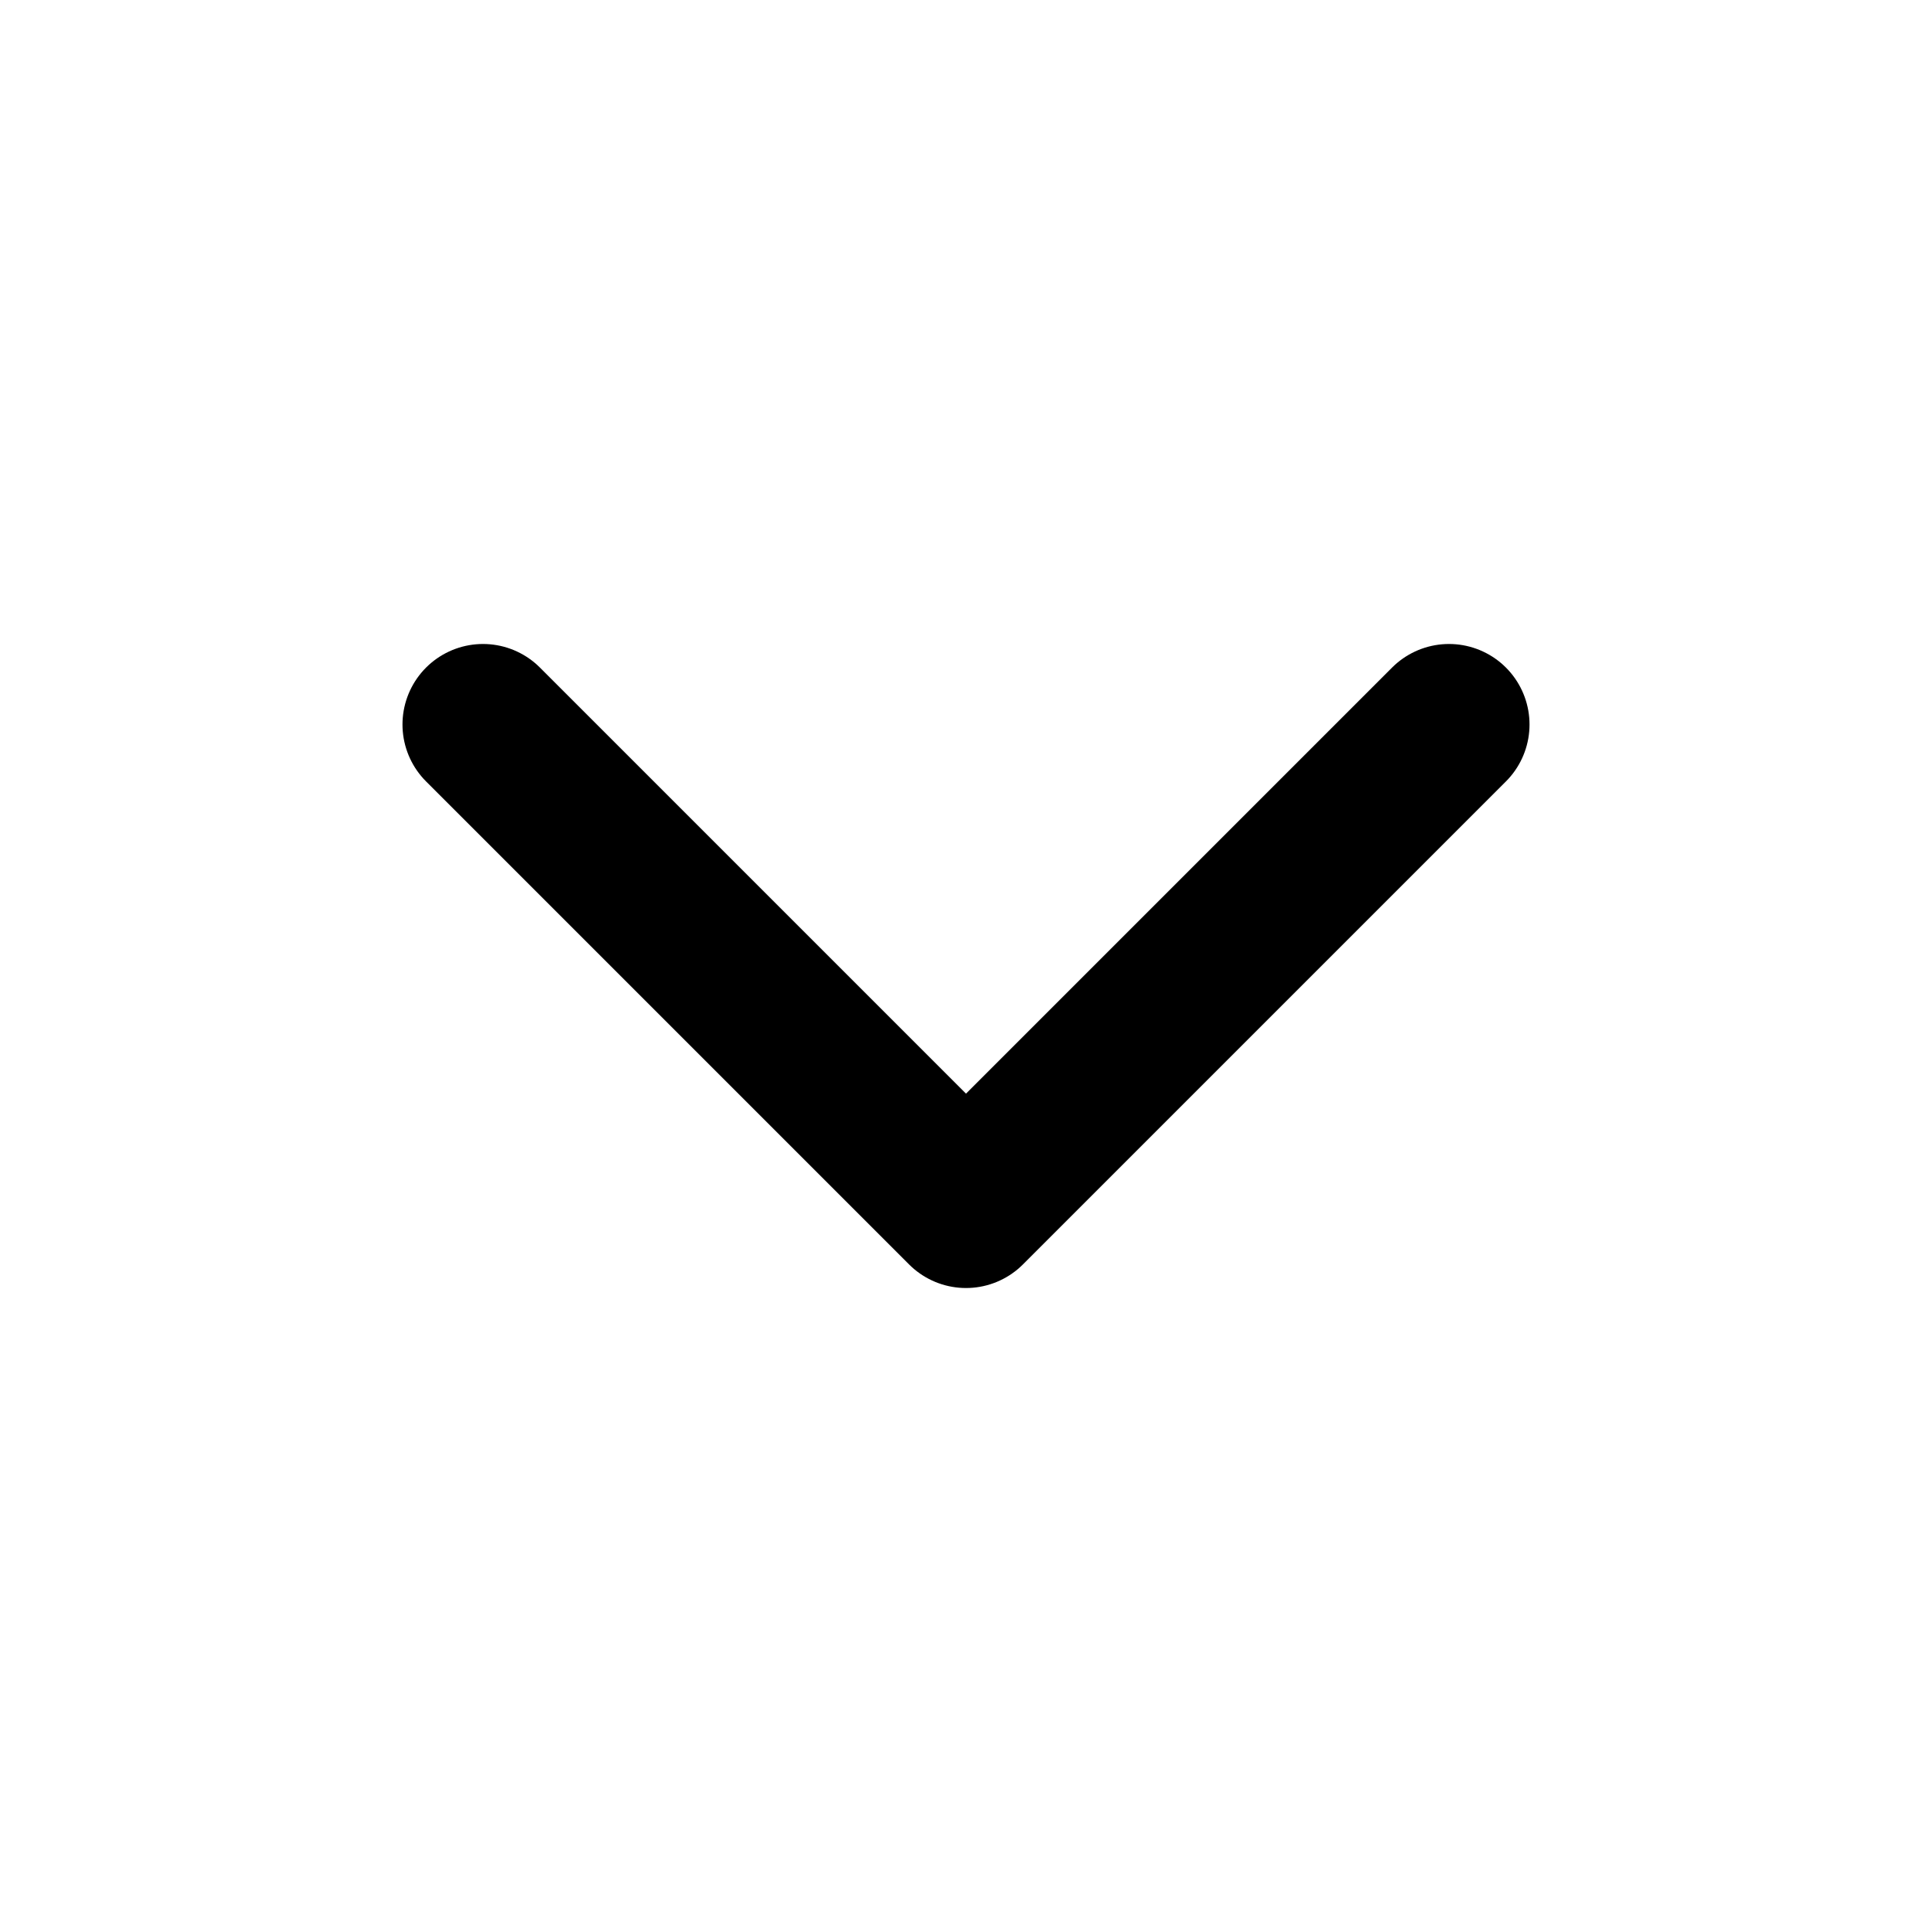
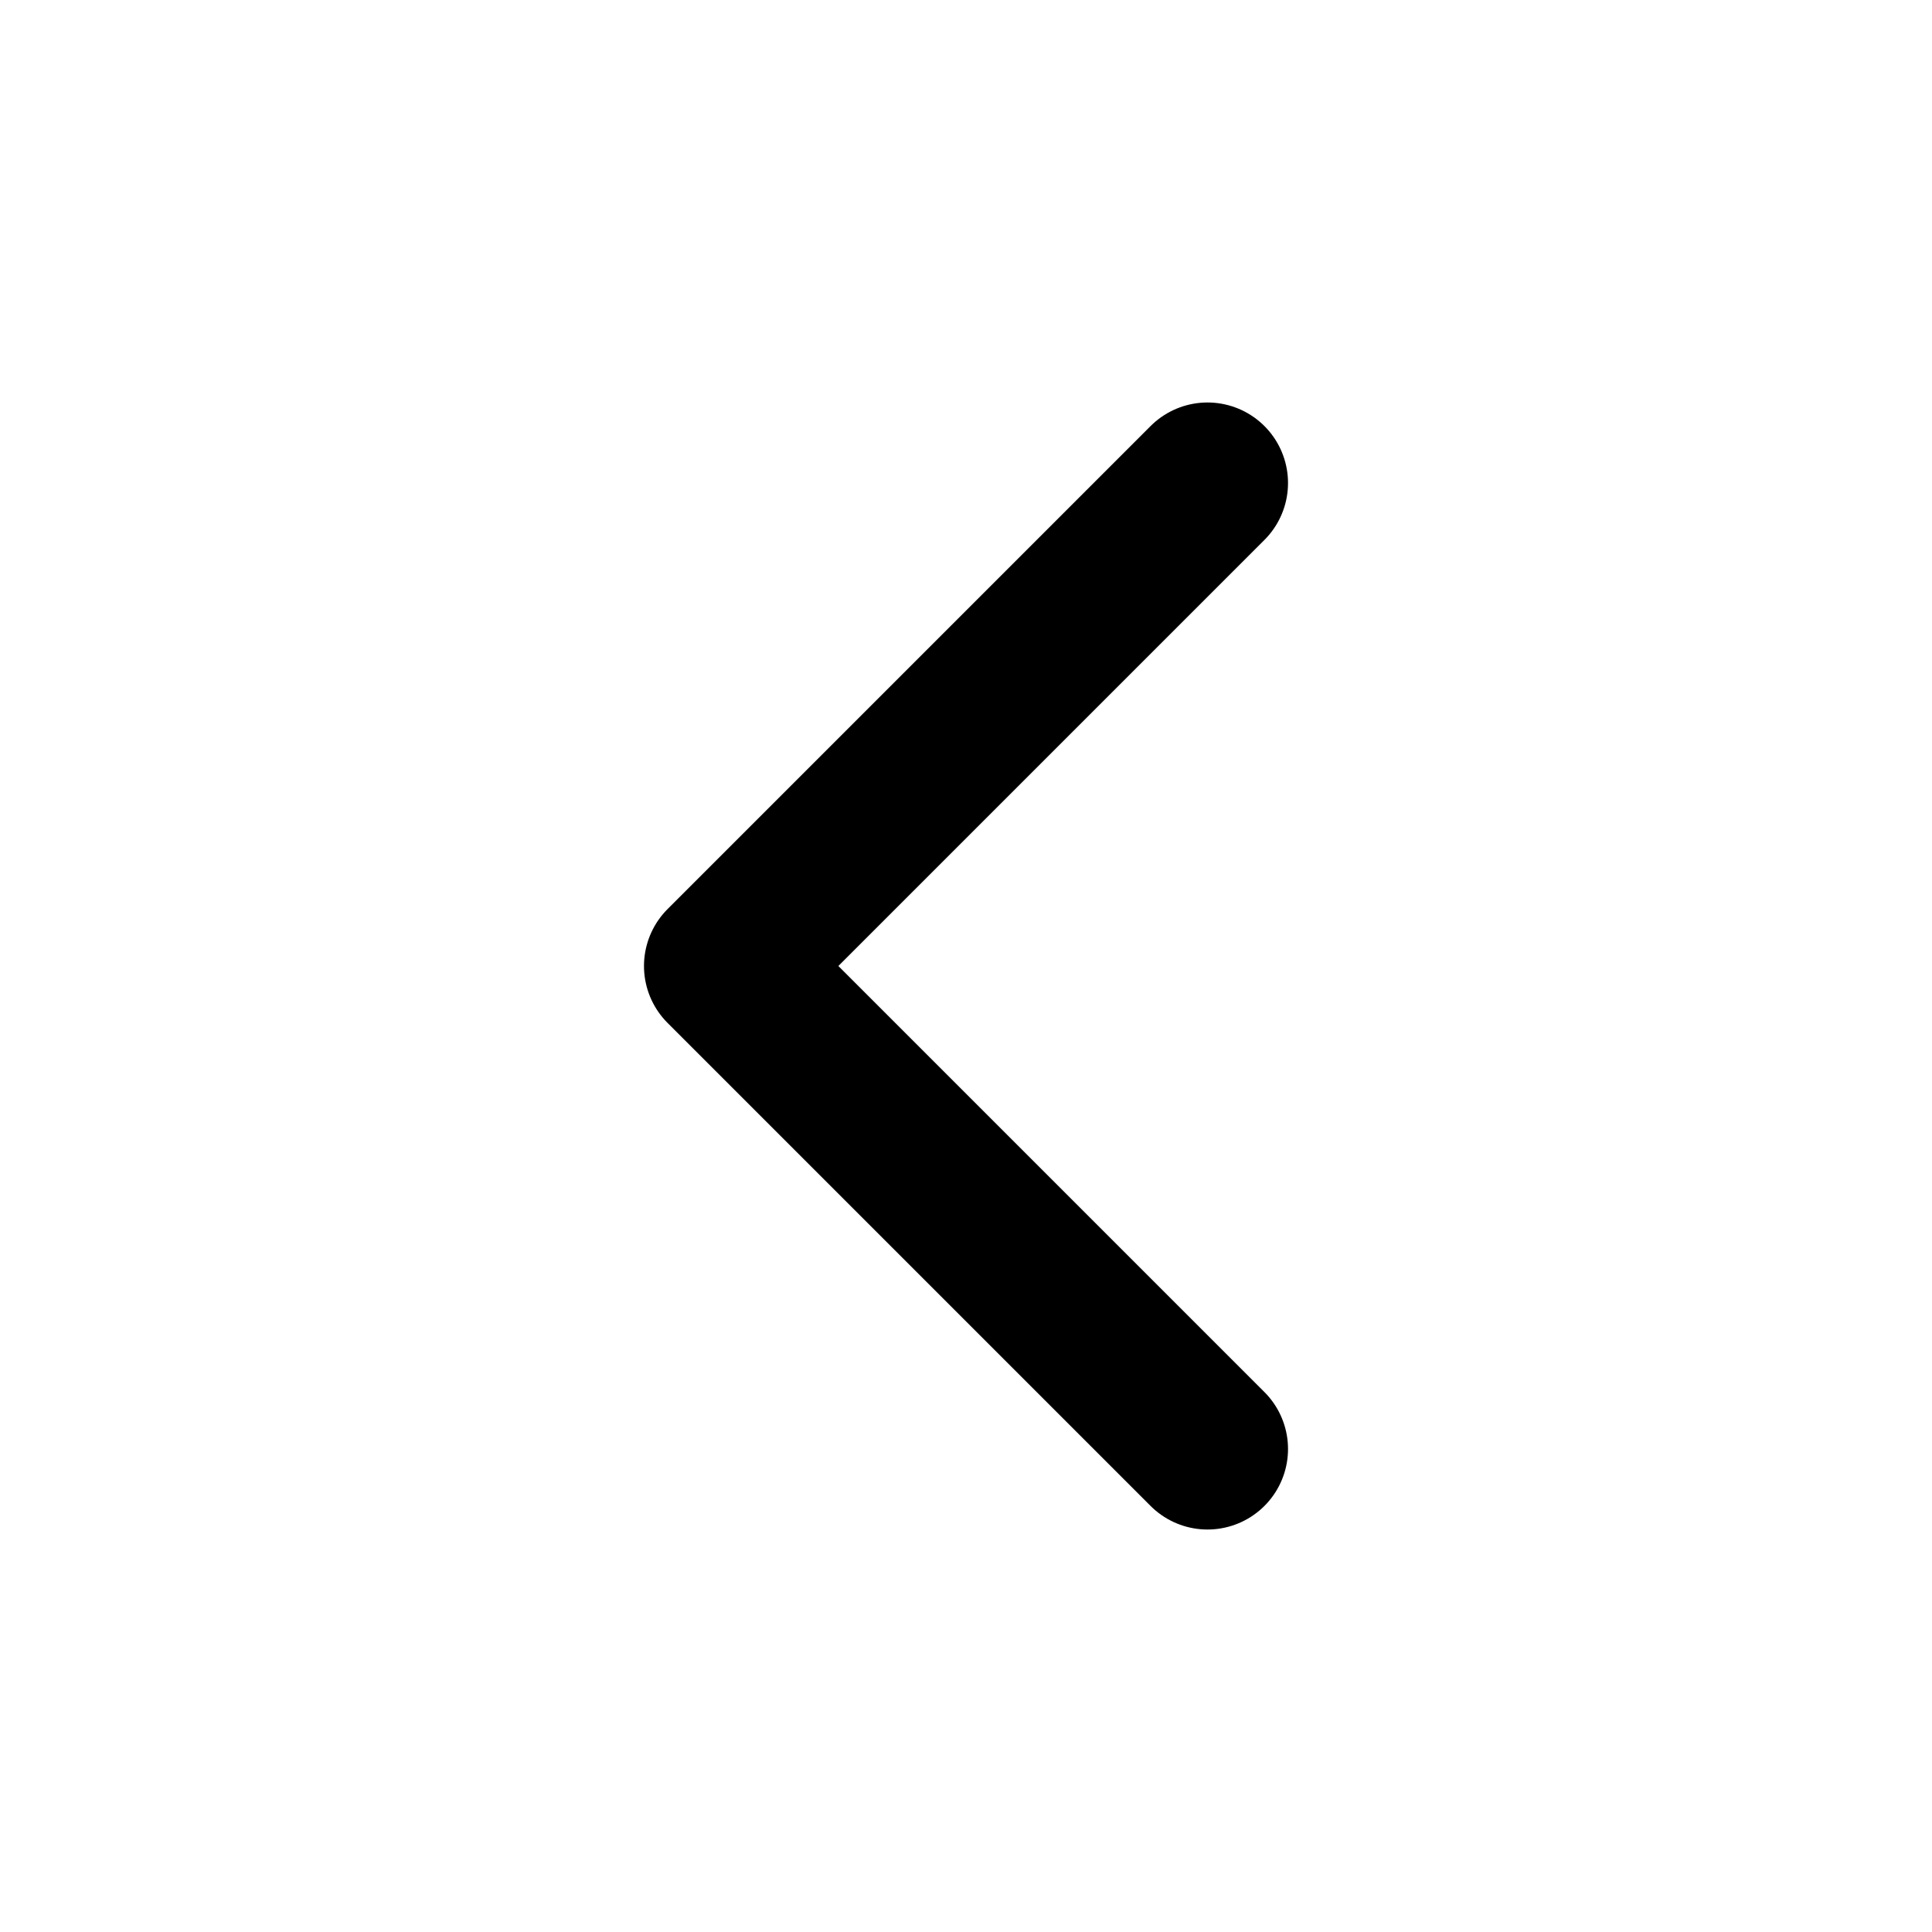
<svg xmlns="http://www.w3.org/2000/svg" width="20" height="20" viewBox="0 0 20 20" fill="none">
-   <path d="M15 7.5L10 12.5L5 7.5" stroke="currentColor" stroke-width="1.667" stroke-linecap="round" stroke-linejoin="round" />
+   <path d="M12.5 15L7.5 10L12.5 5" stroke="currentColor" stroke-width="1.667" stroke-linecap="round" stroke-linejoin="round" />
</svg>
